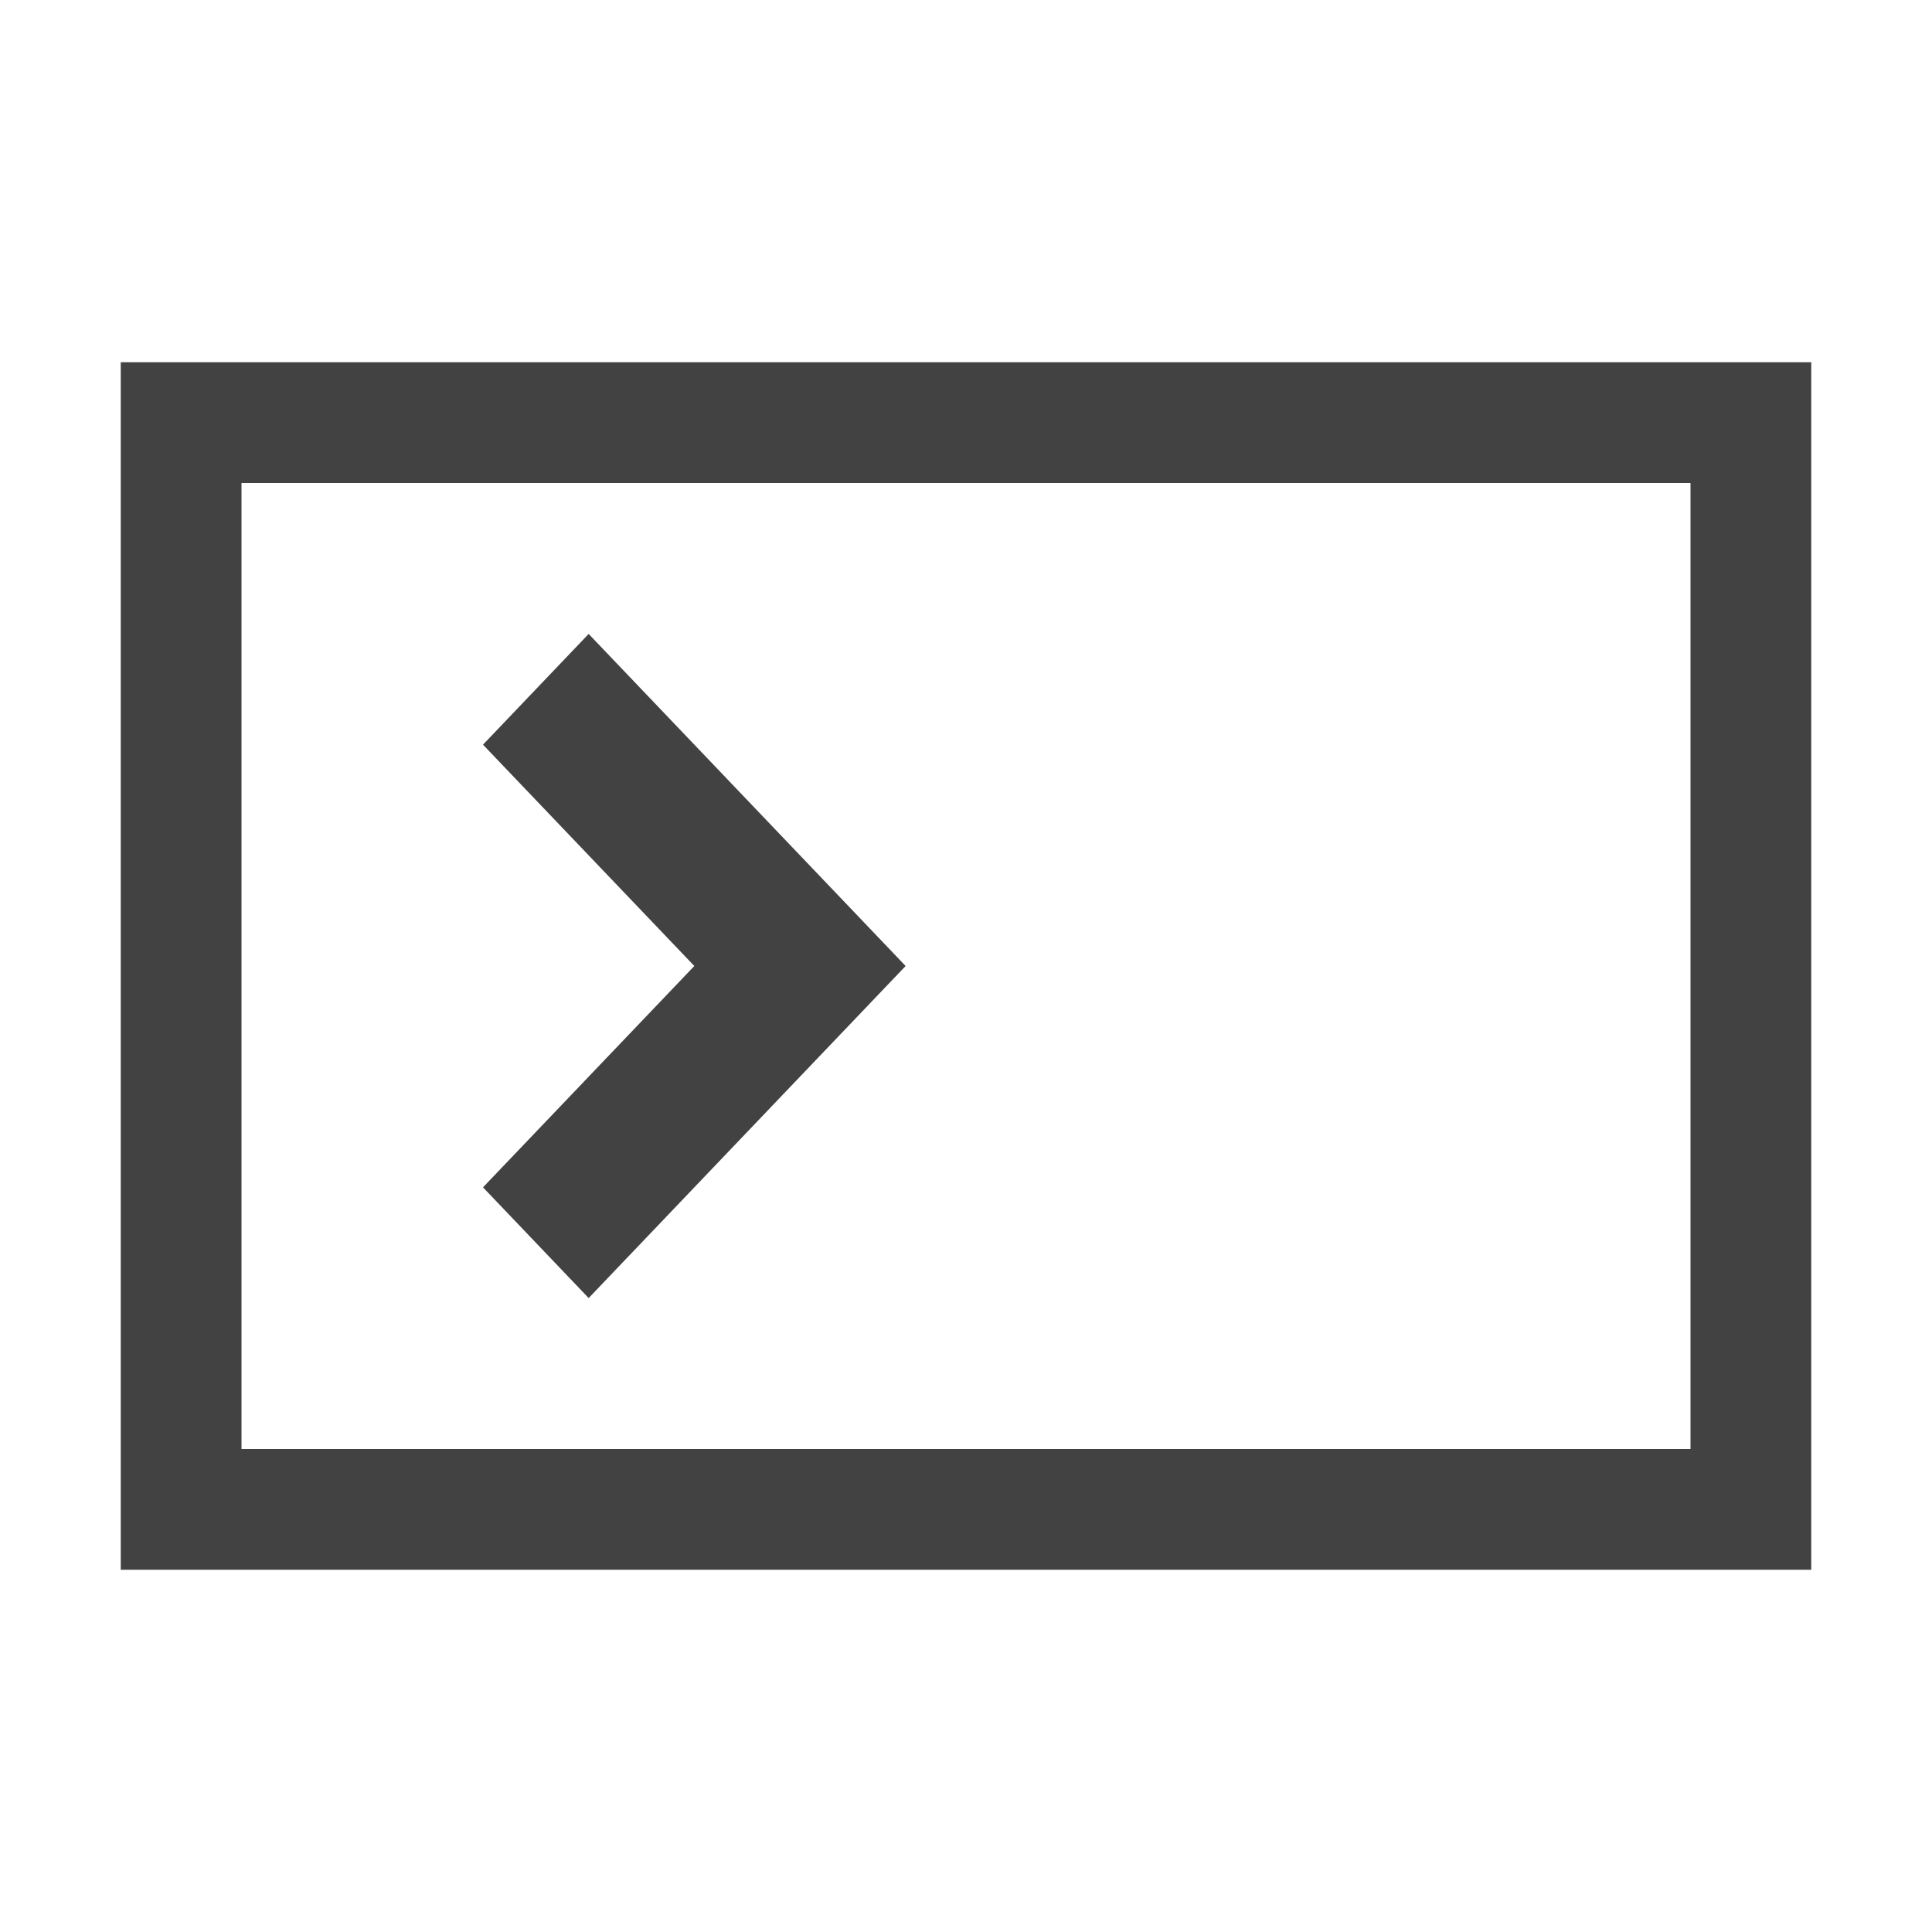
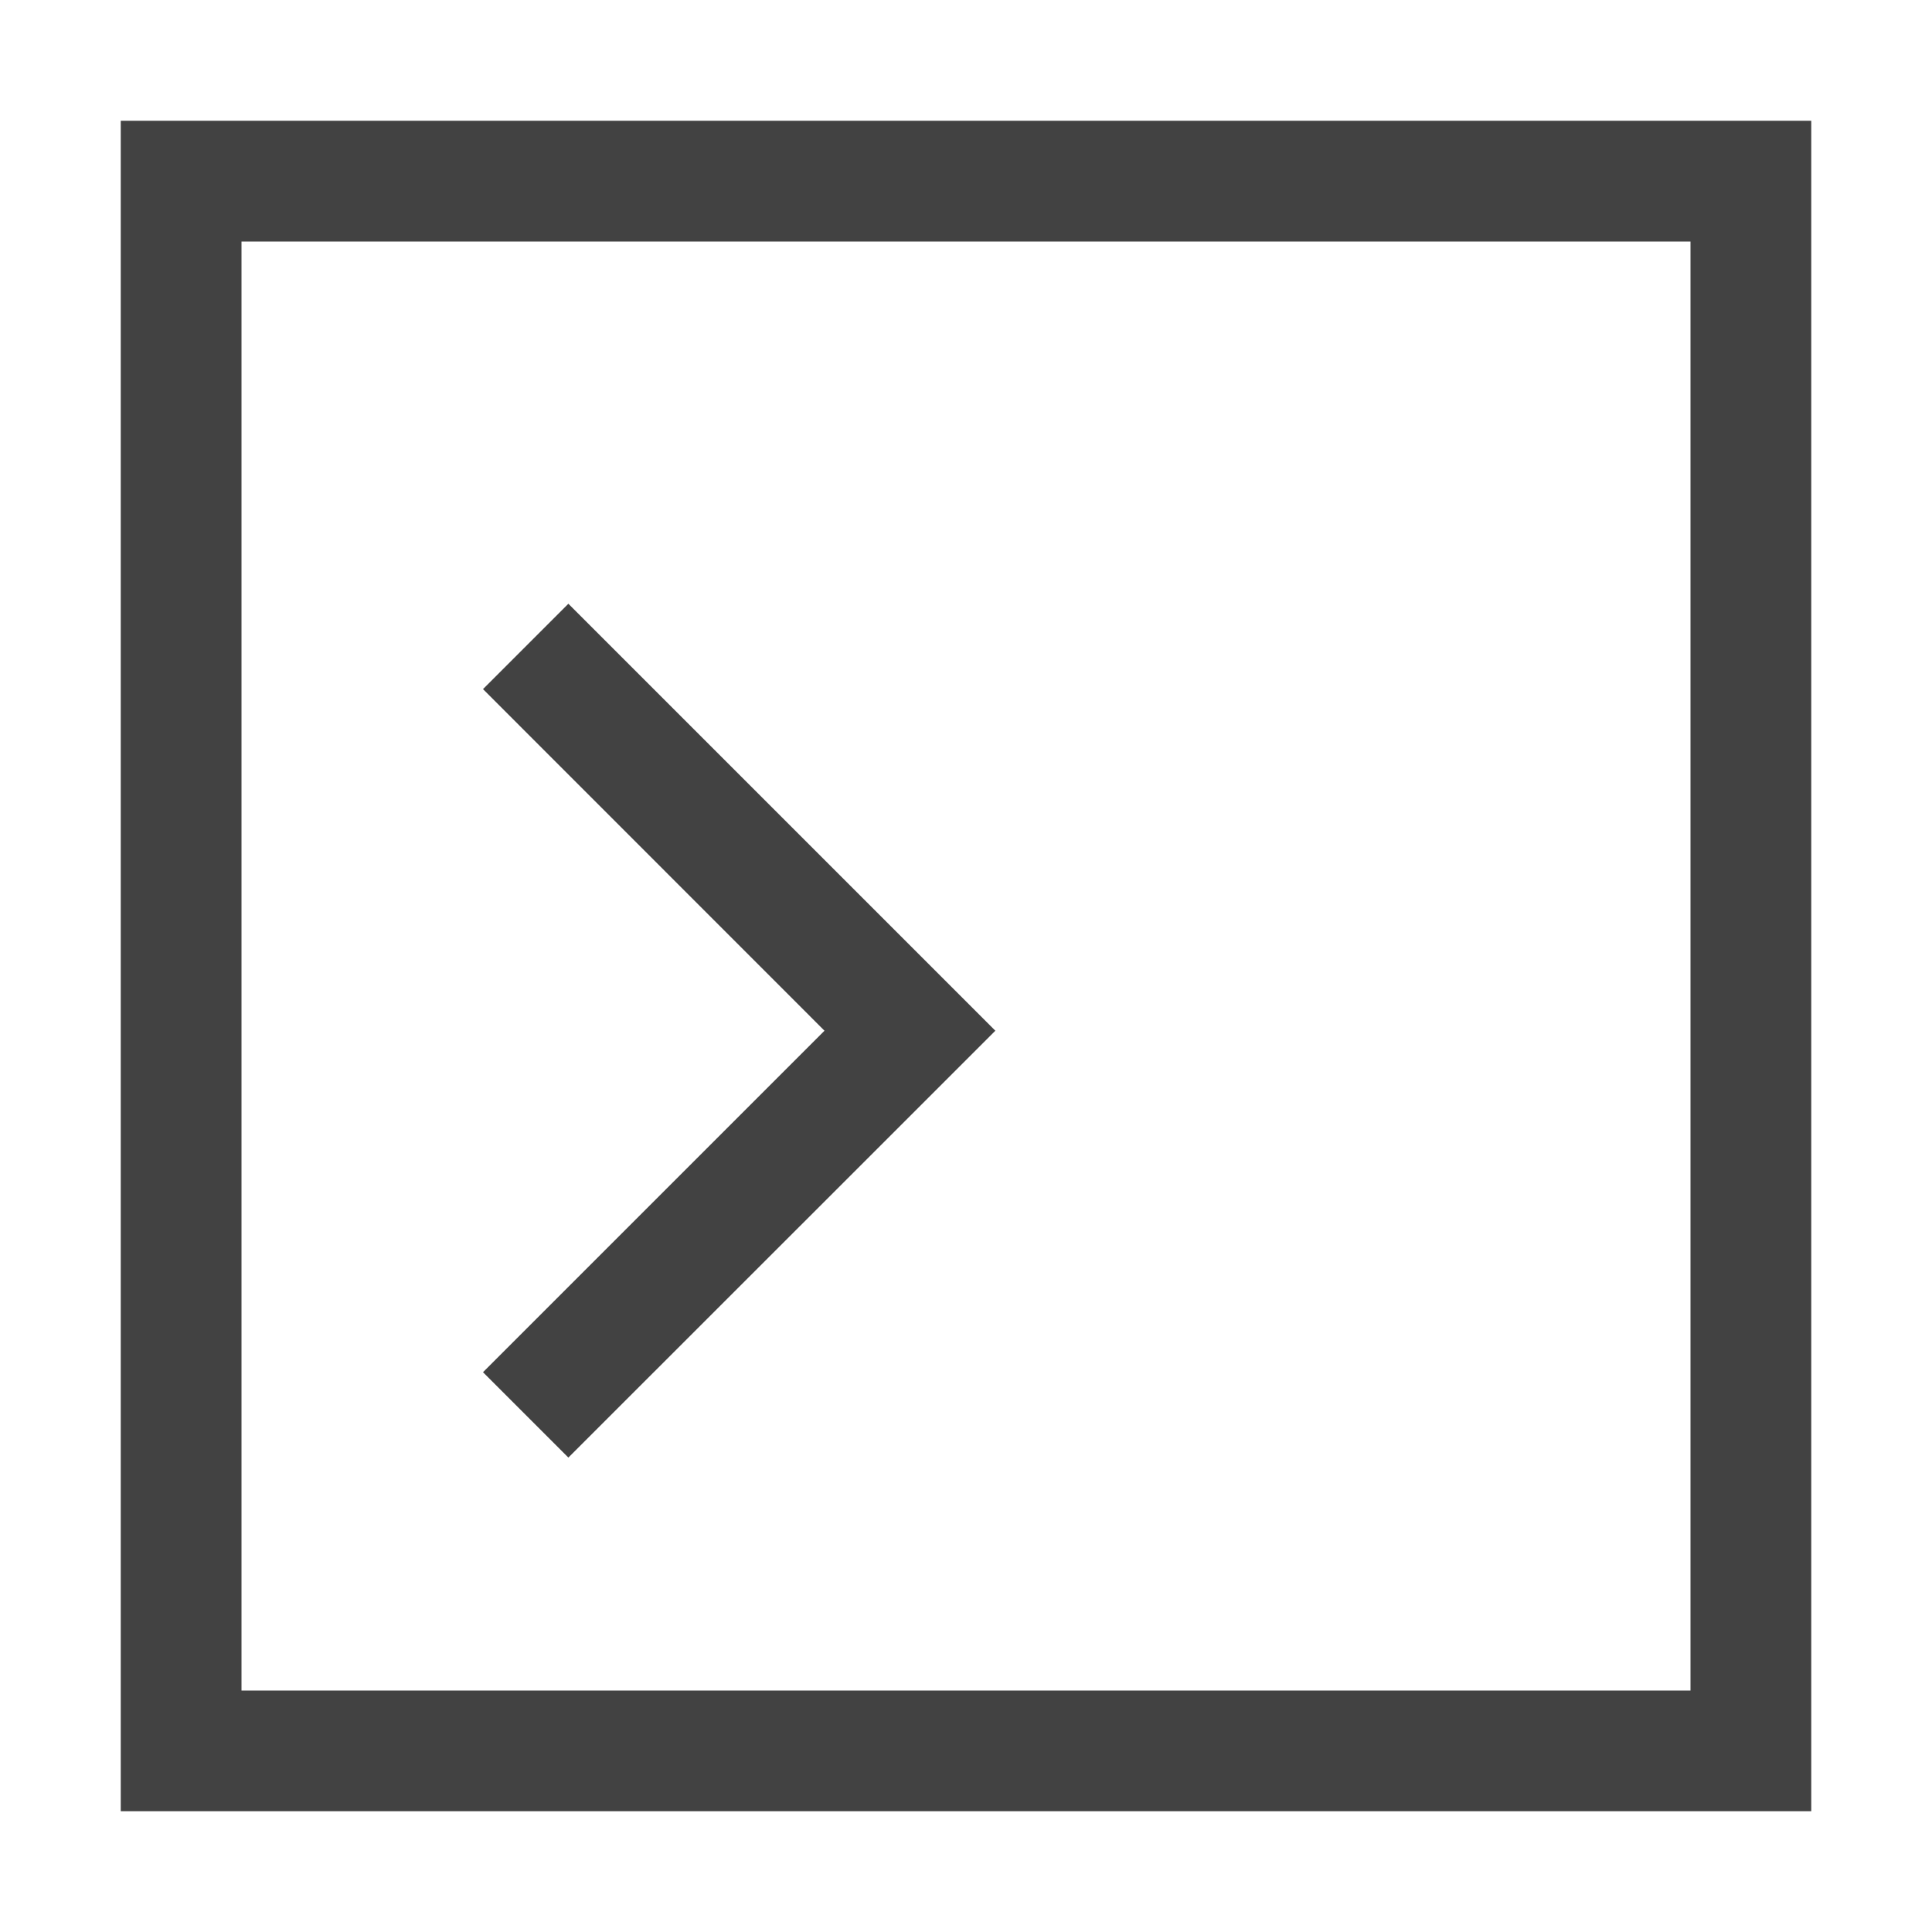
- <svg xmlns="http://www.w3.org/2000/svg" viewBox="0 0 16 16">
-   <defs>
-     <style>.icon-canvas-transparent,.icon-vs-out{fill:#f6f6f6;}.icon-canvas-transparent{opacity:0;}.icon-vs-bg{fill:#424242;}</style>
-   </defs>
-   <g id="canvas">
-     <path class="icon-canvas-transparent" d="M16,0V16H0V0Z" />
-   </g>
-   <g id="outline" style="display: none;">
-     <path class="icon-vs-out" d="M16,2V14H0V2Z" />
-   </g>
-   <g id="iconBg">
-     <path id="iconBg-2" data-name="iconBg" class="icon-vs-bg" d="M1,3V13H15V3Zm13,9H2V4H14ZM7.5,8,4.875,10.75,4,9.833,5.75,8,4,6.167l.875-.917Z" />
-   </g>
+ <svg xmlns="http://www.w3.org/2000/svg" width="16" height="16" viewBox="0 0 16 16" fill="none">
+   <path fill-rule="evenodd" clip-rule="evenodd" d="M1 1H15V15H1V1ZM2 14H14V2H2V14ZM4 5.707L4.707 5L8.243 8.536L7.536 9.243L7.536 9.243L4.707 12.071L4 11.364L6.828 8.536L4 5.707Z" fill="#424242" />
</svg>
